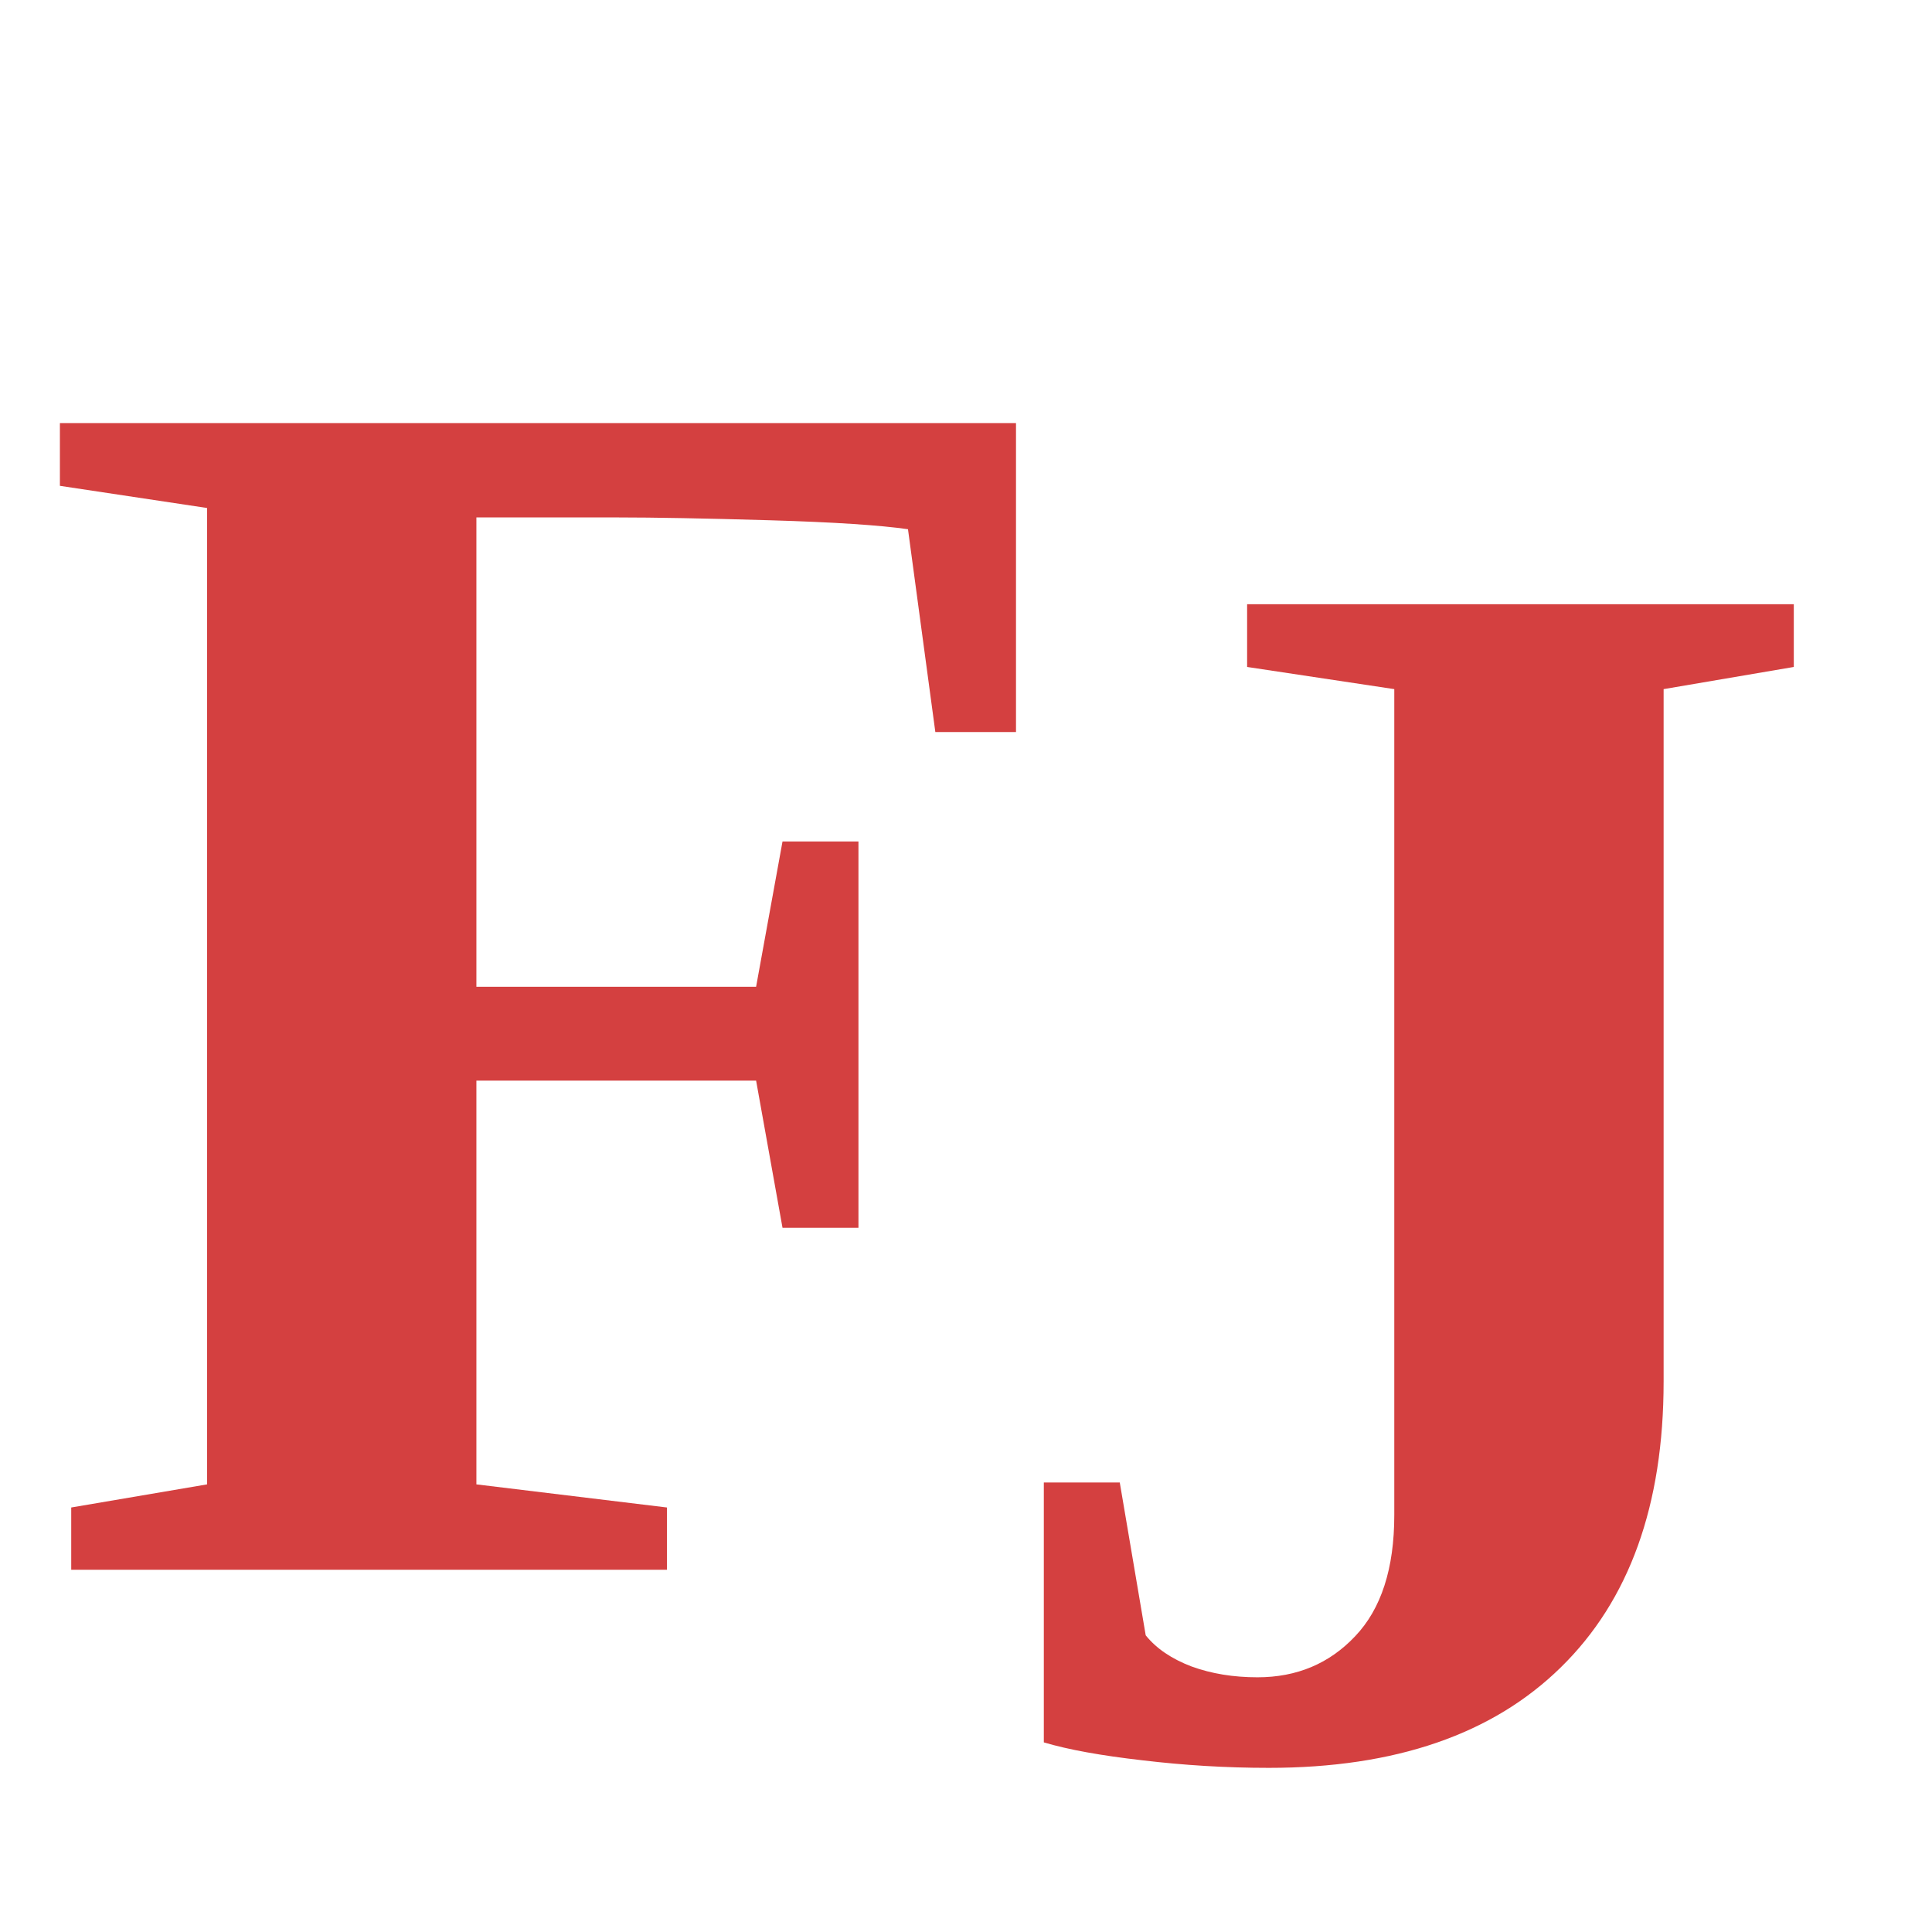
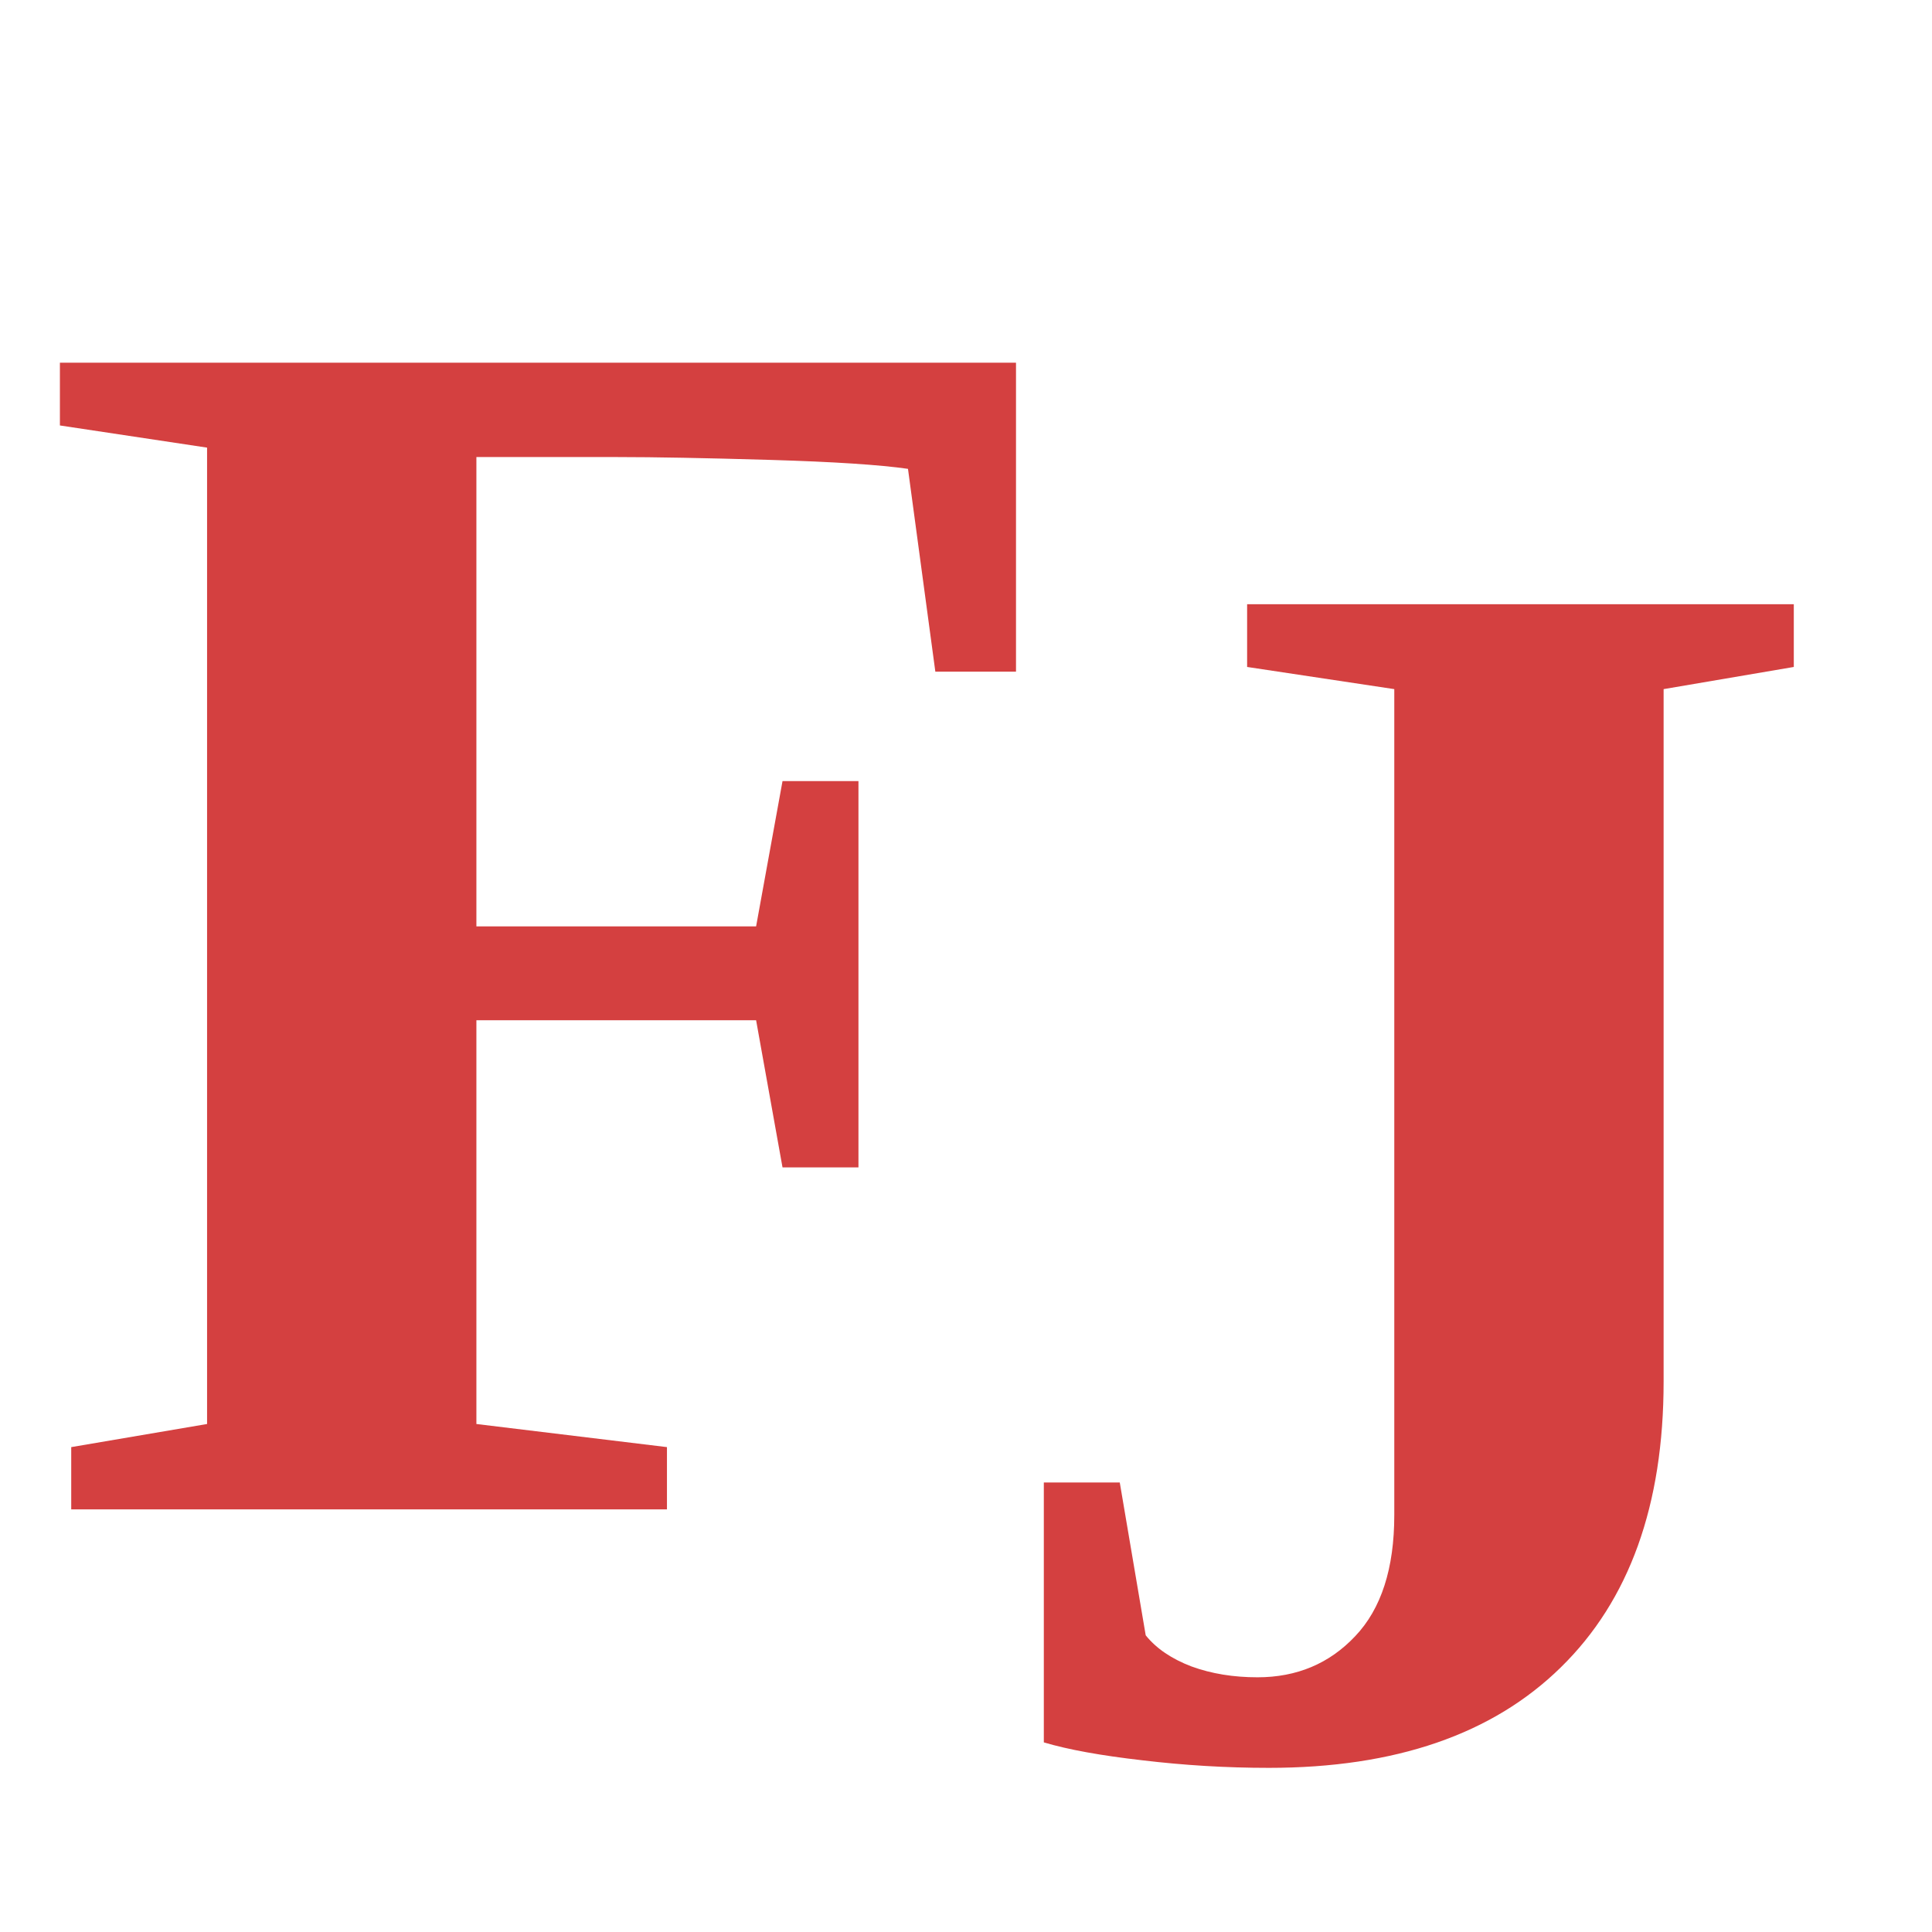
<svg xmlns="http://www.w3.org/2000/svg" viewBox="0 0 64 64">
-   <text x="1" y="52" font-family="'Playfair Display', Georgia, 'Times New Roman', serif" font-weight="900" font-size="58" fill="#D44040">F</text>
+   <text x="1" y="50" font-family="'Playfair Display', Georgia, 'Times New Roman', serif" font-weight="900" font-size="58" fill="#D44040">F</text>
  <text x="32" y="58" font-family="'Playfair Display', Georgia, 'Times New Roman', serif" font-weight="900" font-size="58" fill="#D44040">J</text>
</svg>
